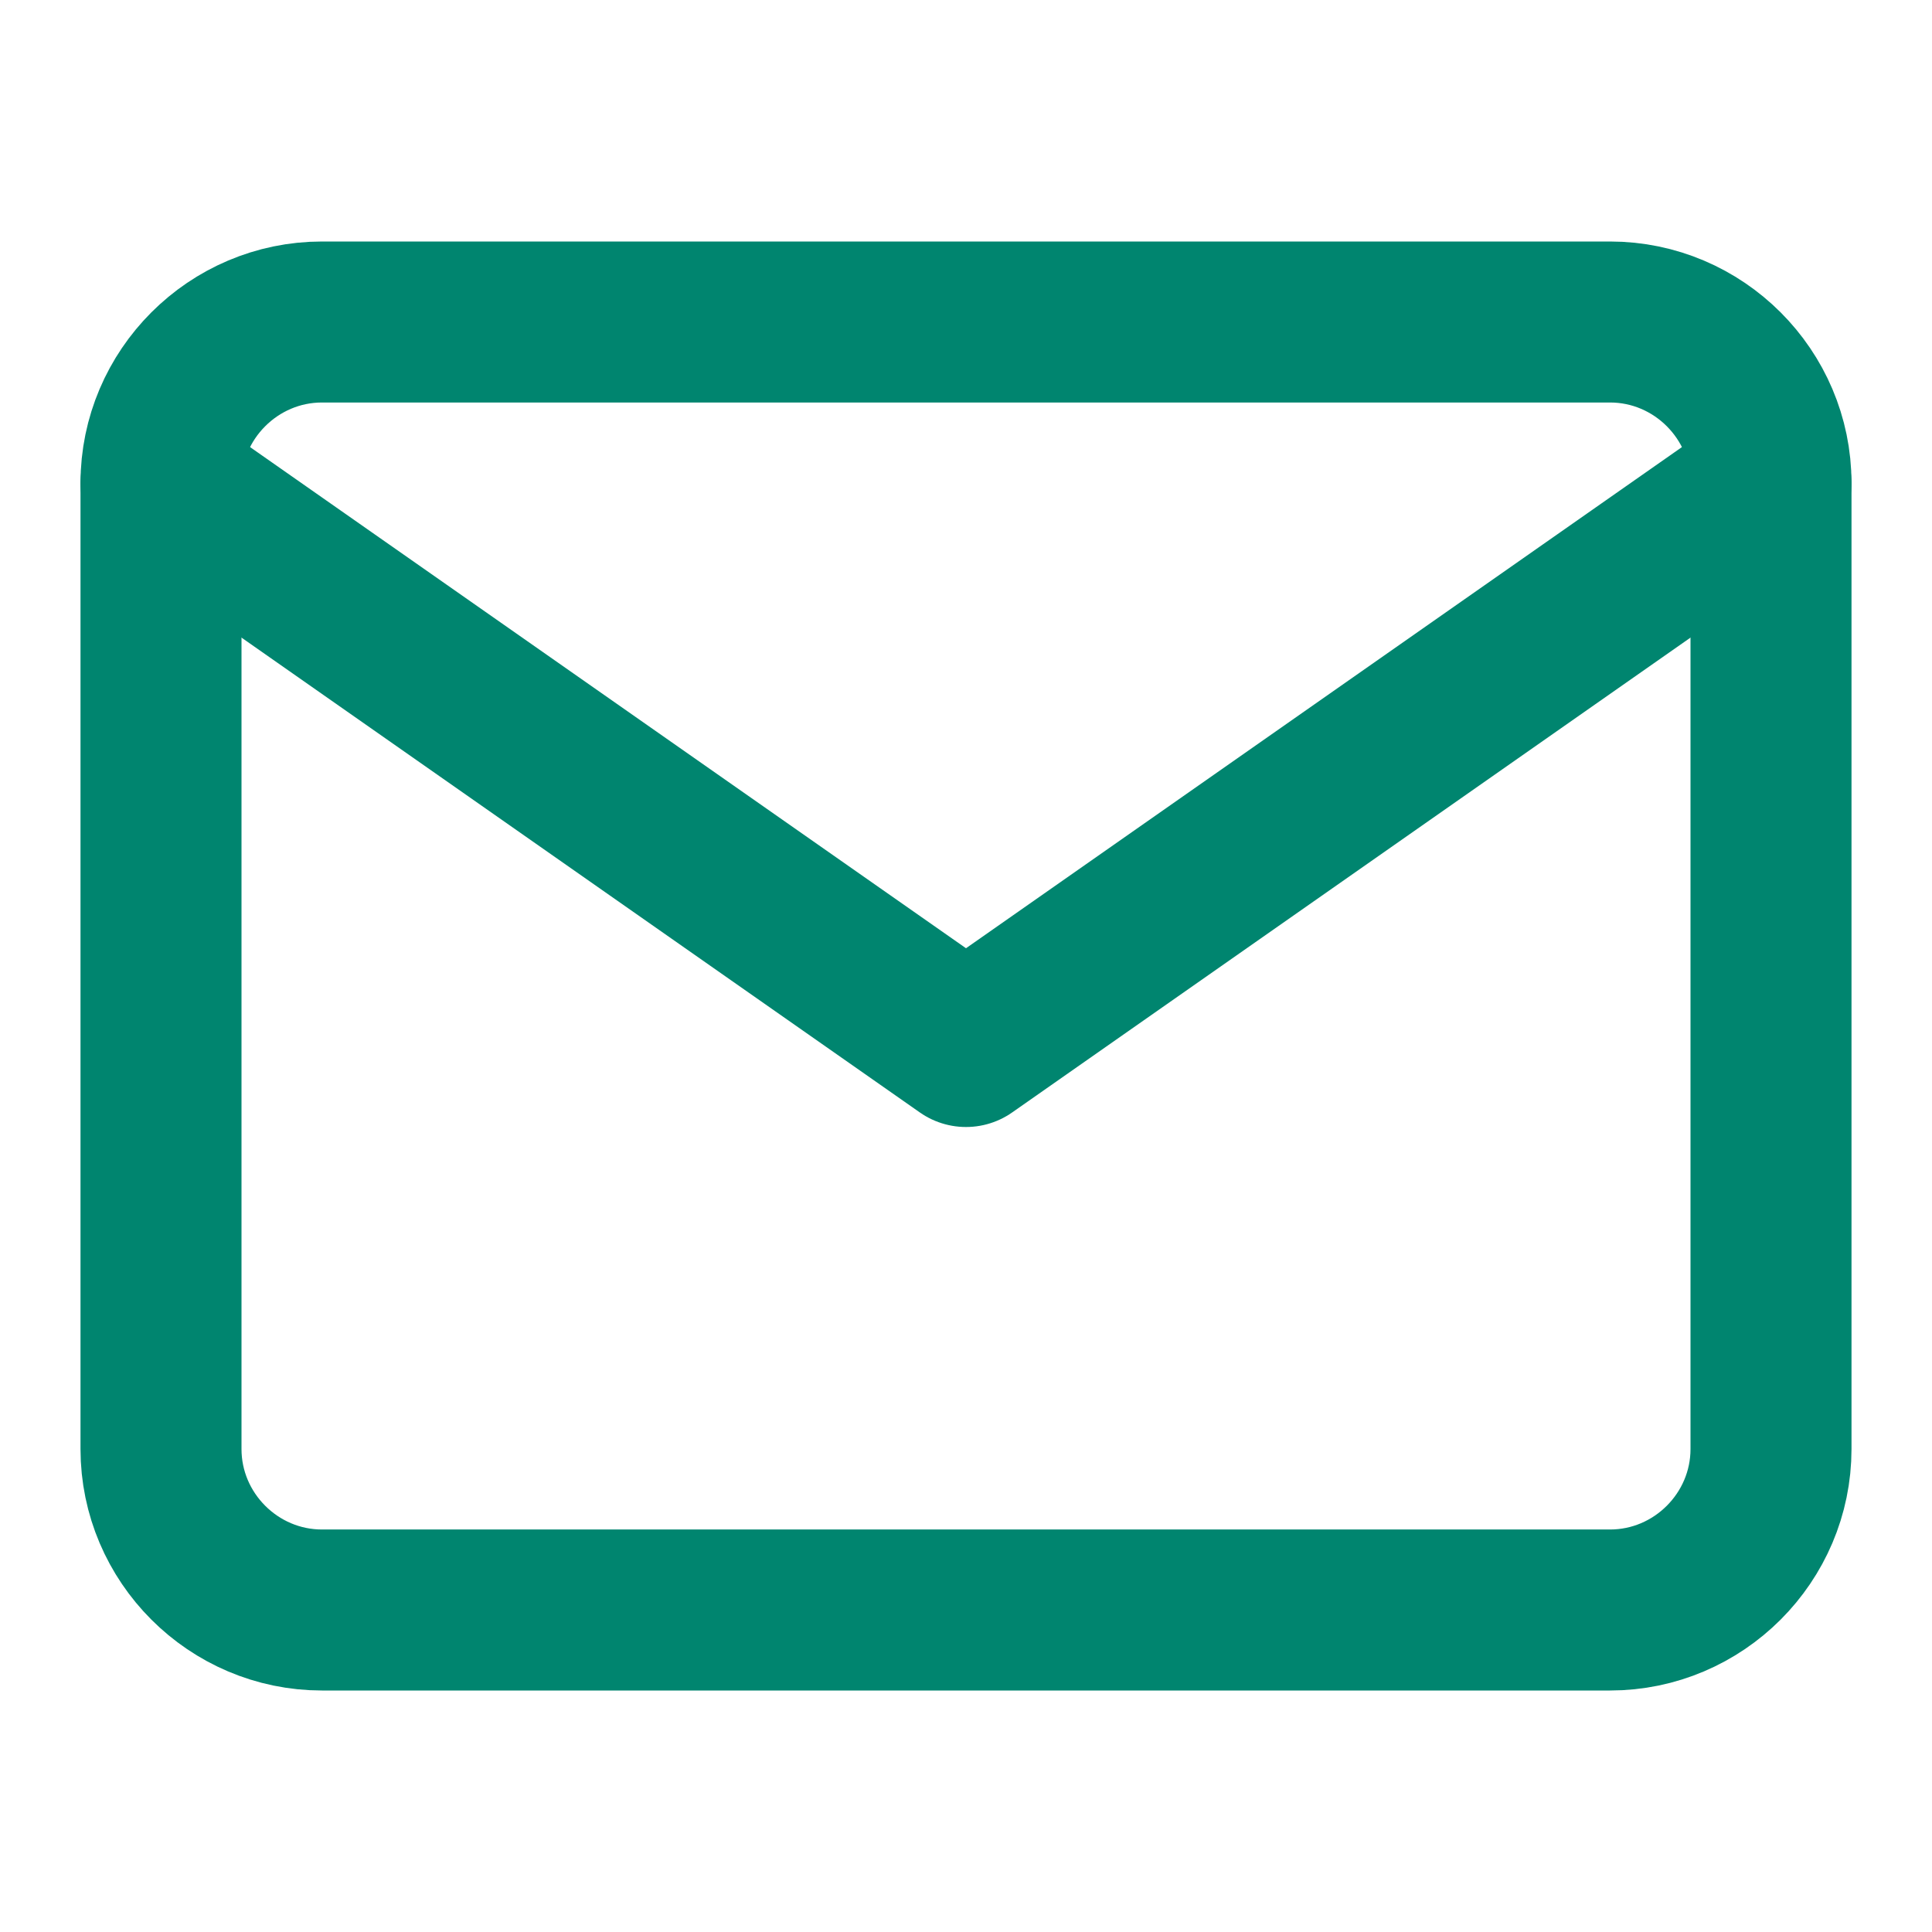
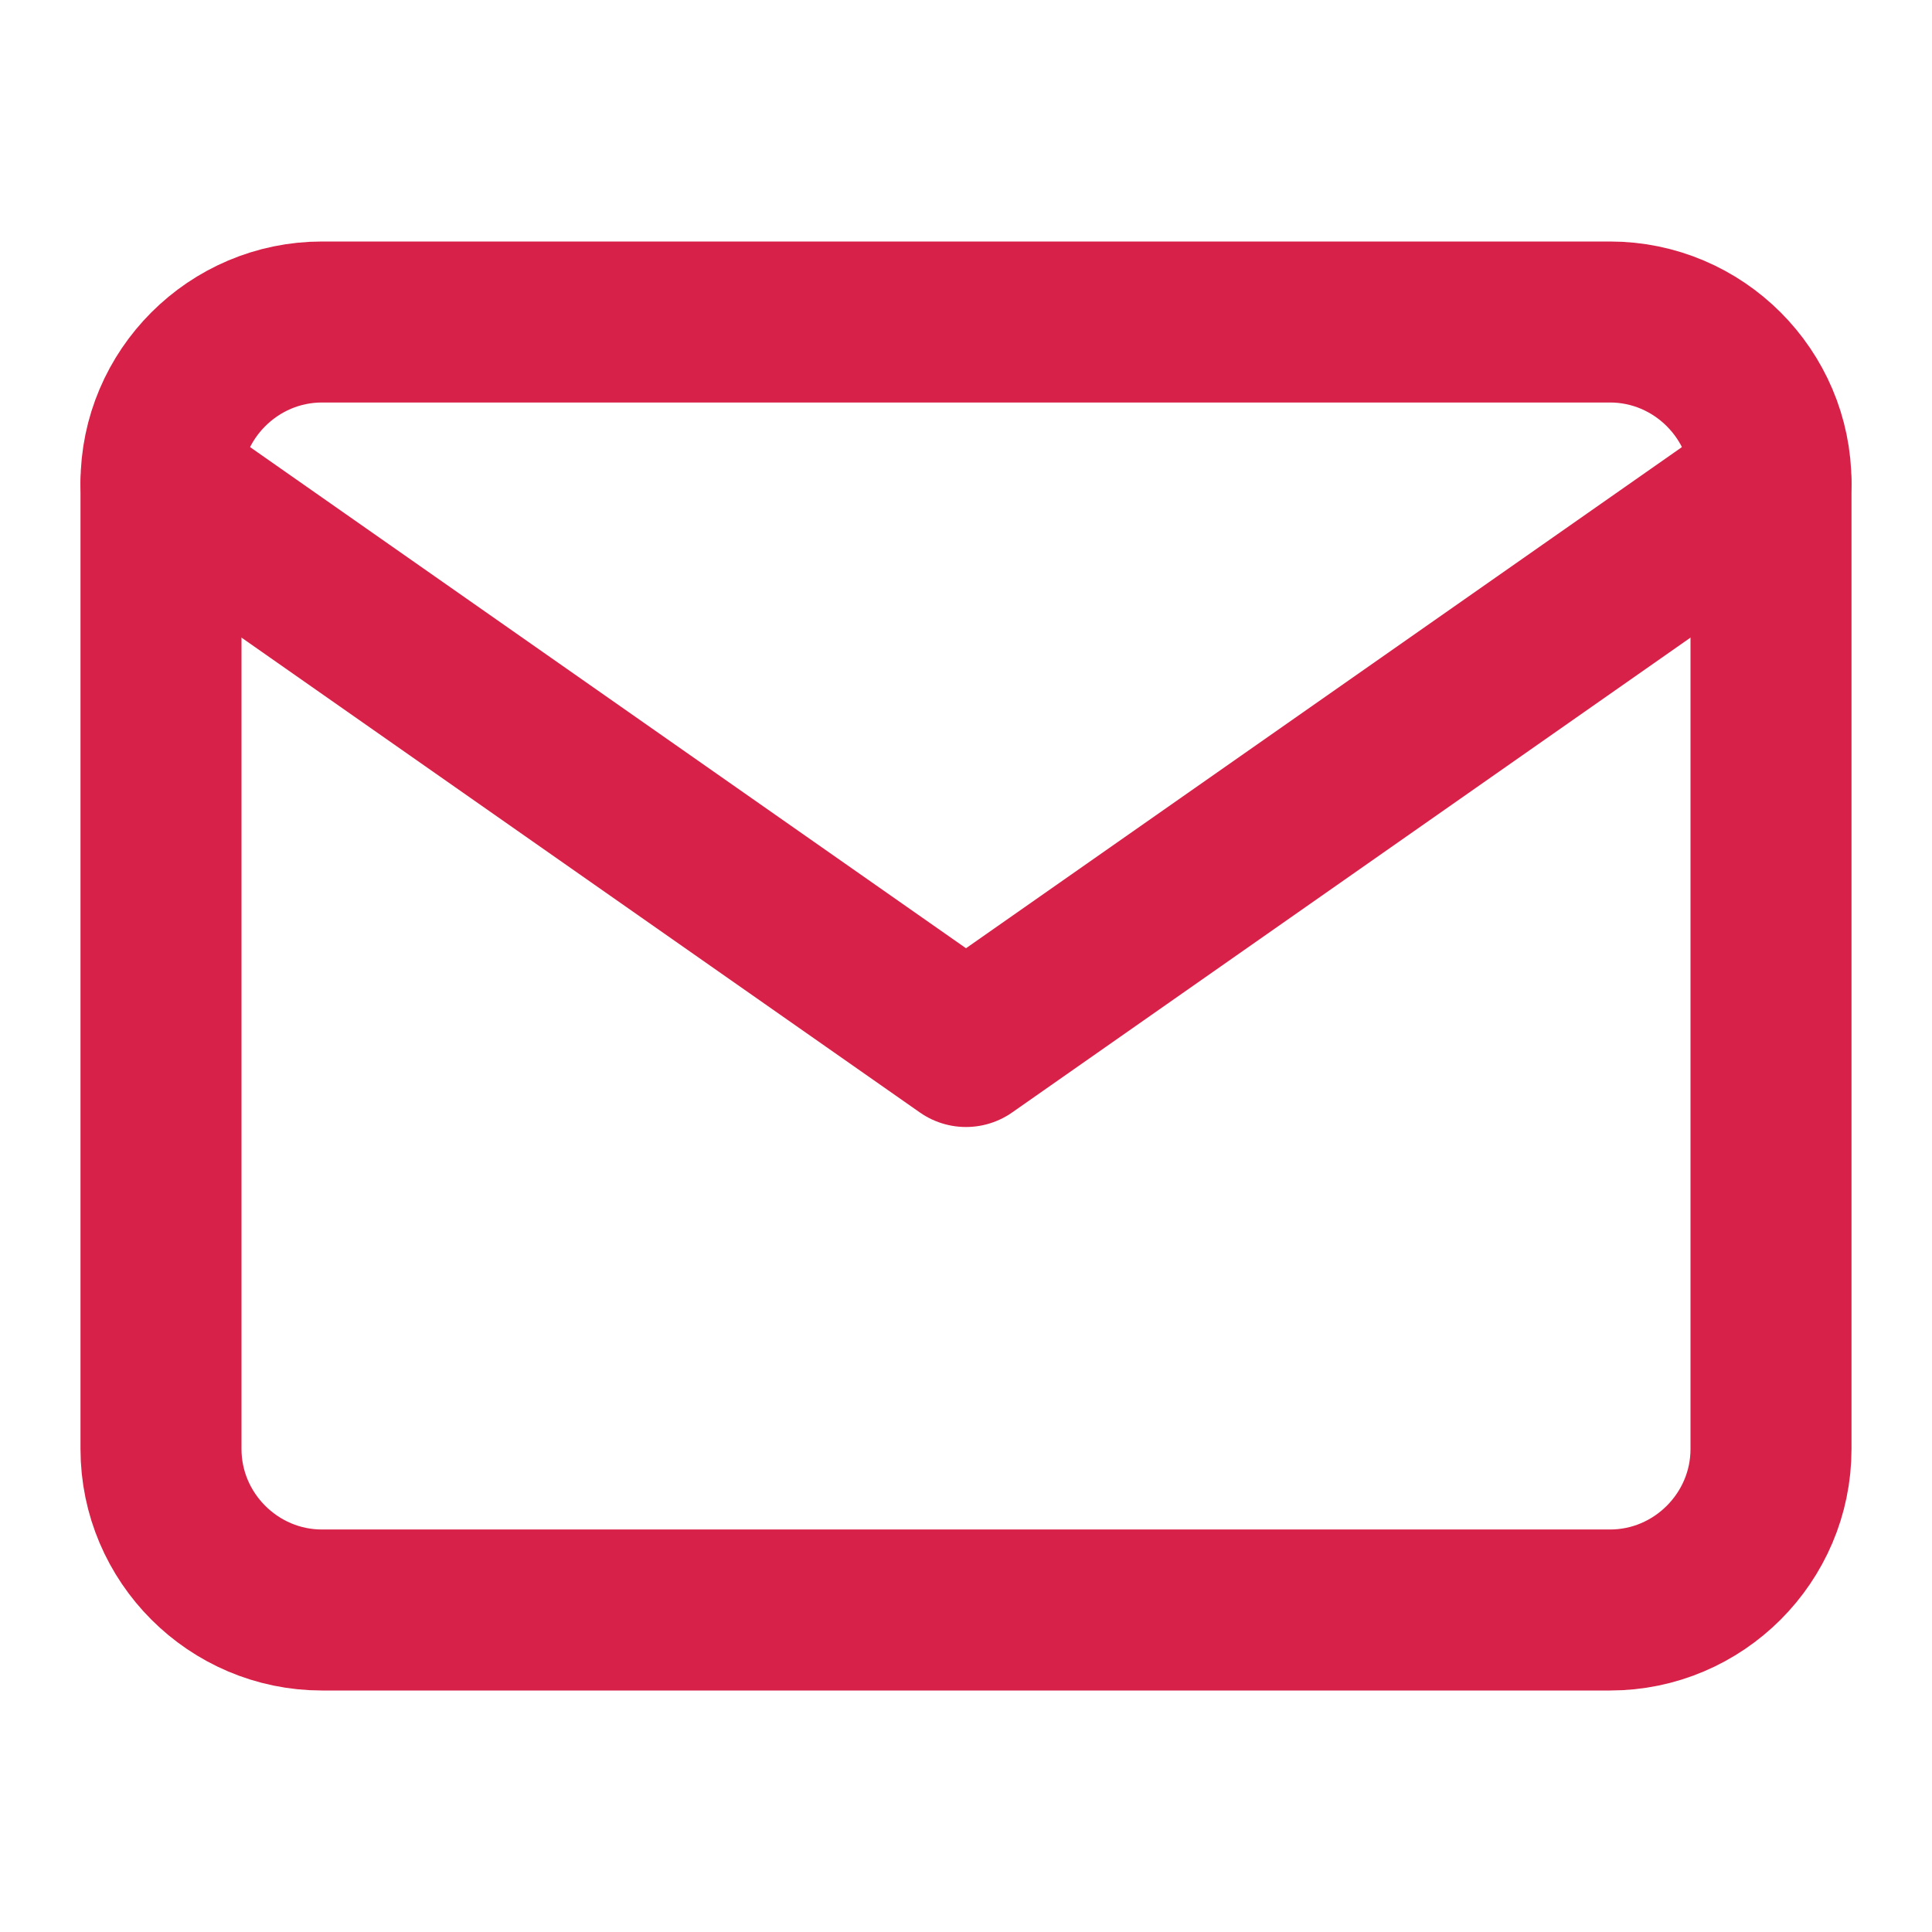
<svg xmlns="http://www.w3.org/2000/svg" width="24" height="24" viewBox="0 0 24 24" fill="none">
-   <path d="M4 4H20C21.1 4 22 4.9 22 6V18C22 19.1 21.1 20 20 20H4C2.9 20 2 19.1 2 18V6C2 4.9 2.9 4 4 4Z" stroke="#00856F" stroke-width="2" stroke-linecap="round" stroke-linejoin="round" />
-   <path d="M22 6L12 13L2 6" stroke="#00856F" stroke-width="2" stroke-linecap="round" stroke-linejoin="round" />
+   <path d="M4 4H20C21.1 4 22 4.9 22 6V18C22 19.1 21.1 20 20 20H4C2.9 20 2 19.1 2 18V6C2 4.9 2.9 4 4 4Z" stroke="#D82148" stroke-width="2" stroke-linecap="round" stroke-linejoin="round" />
+   <path d="M22 6L12 13L2 6" stroke="#D82148" stroke-width="2" stroke-linecap="round" stroke-linejoin="round" />
</svg>
